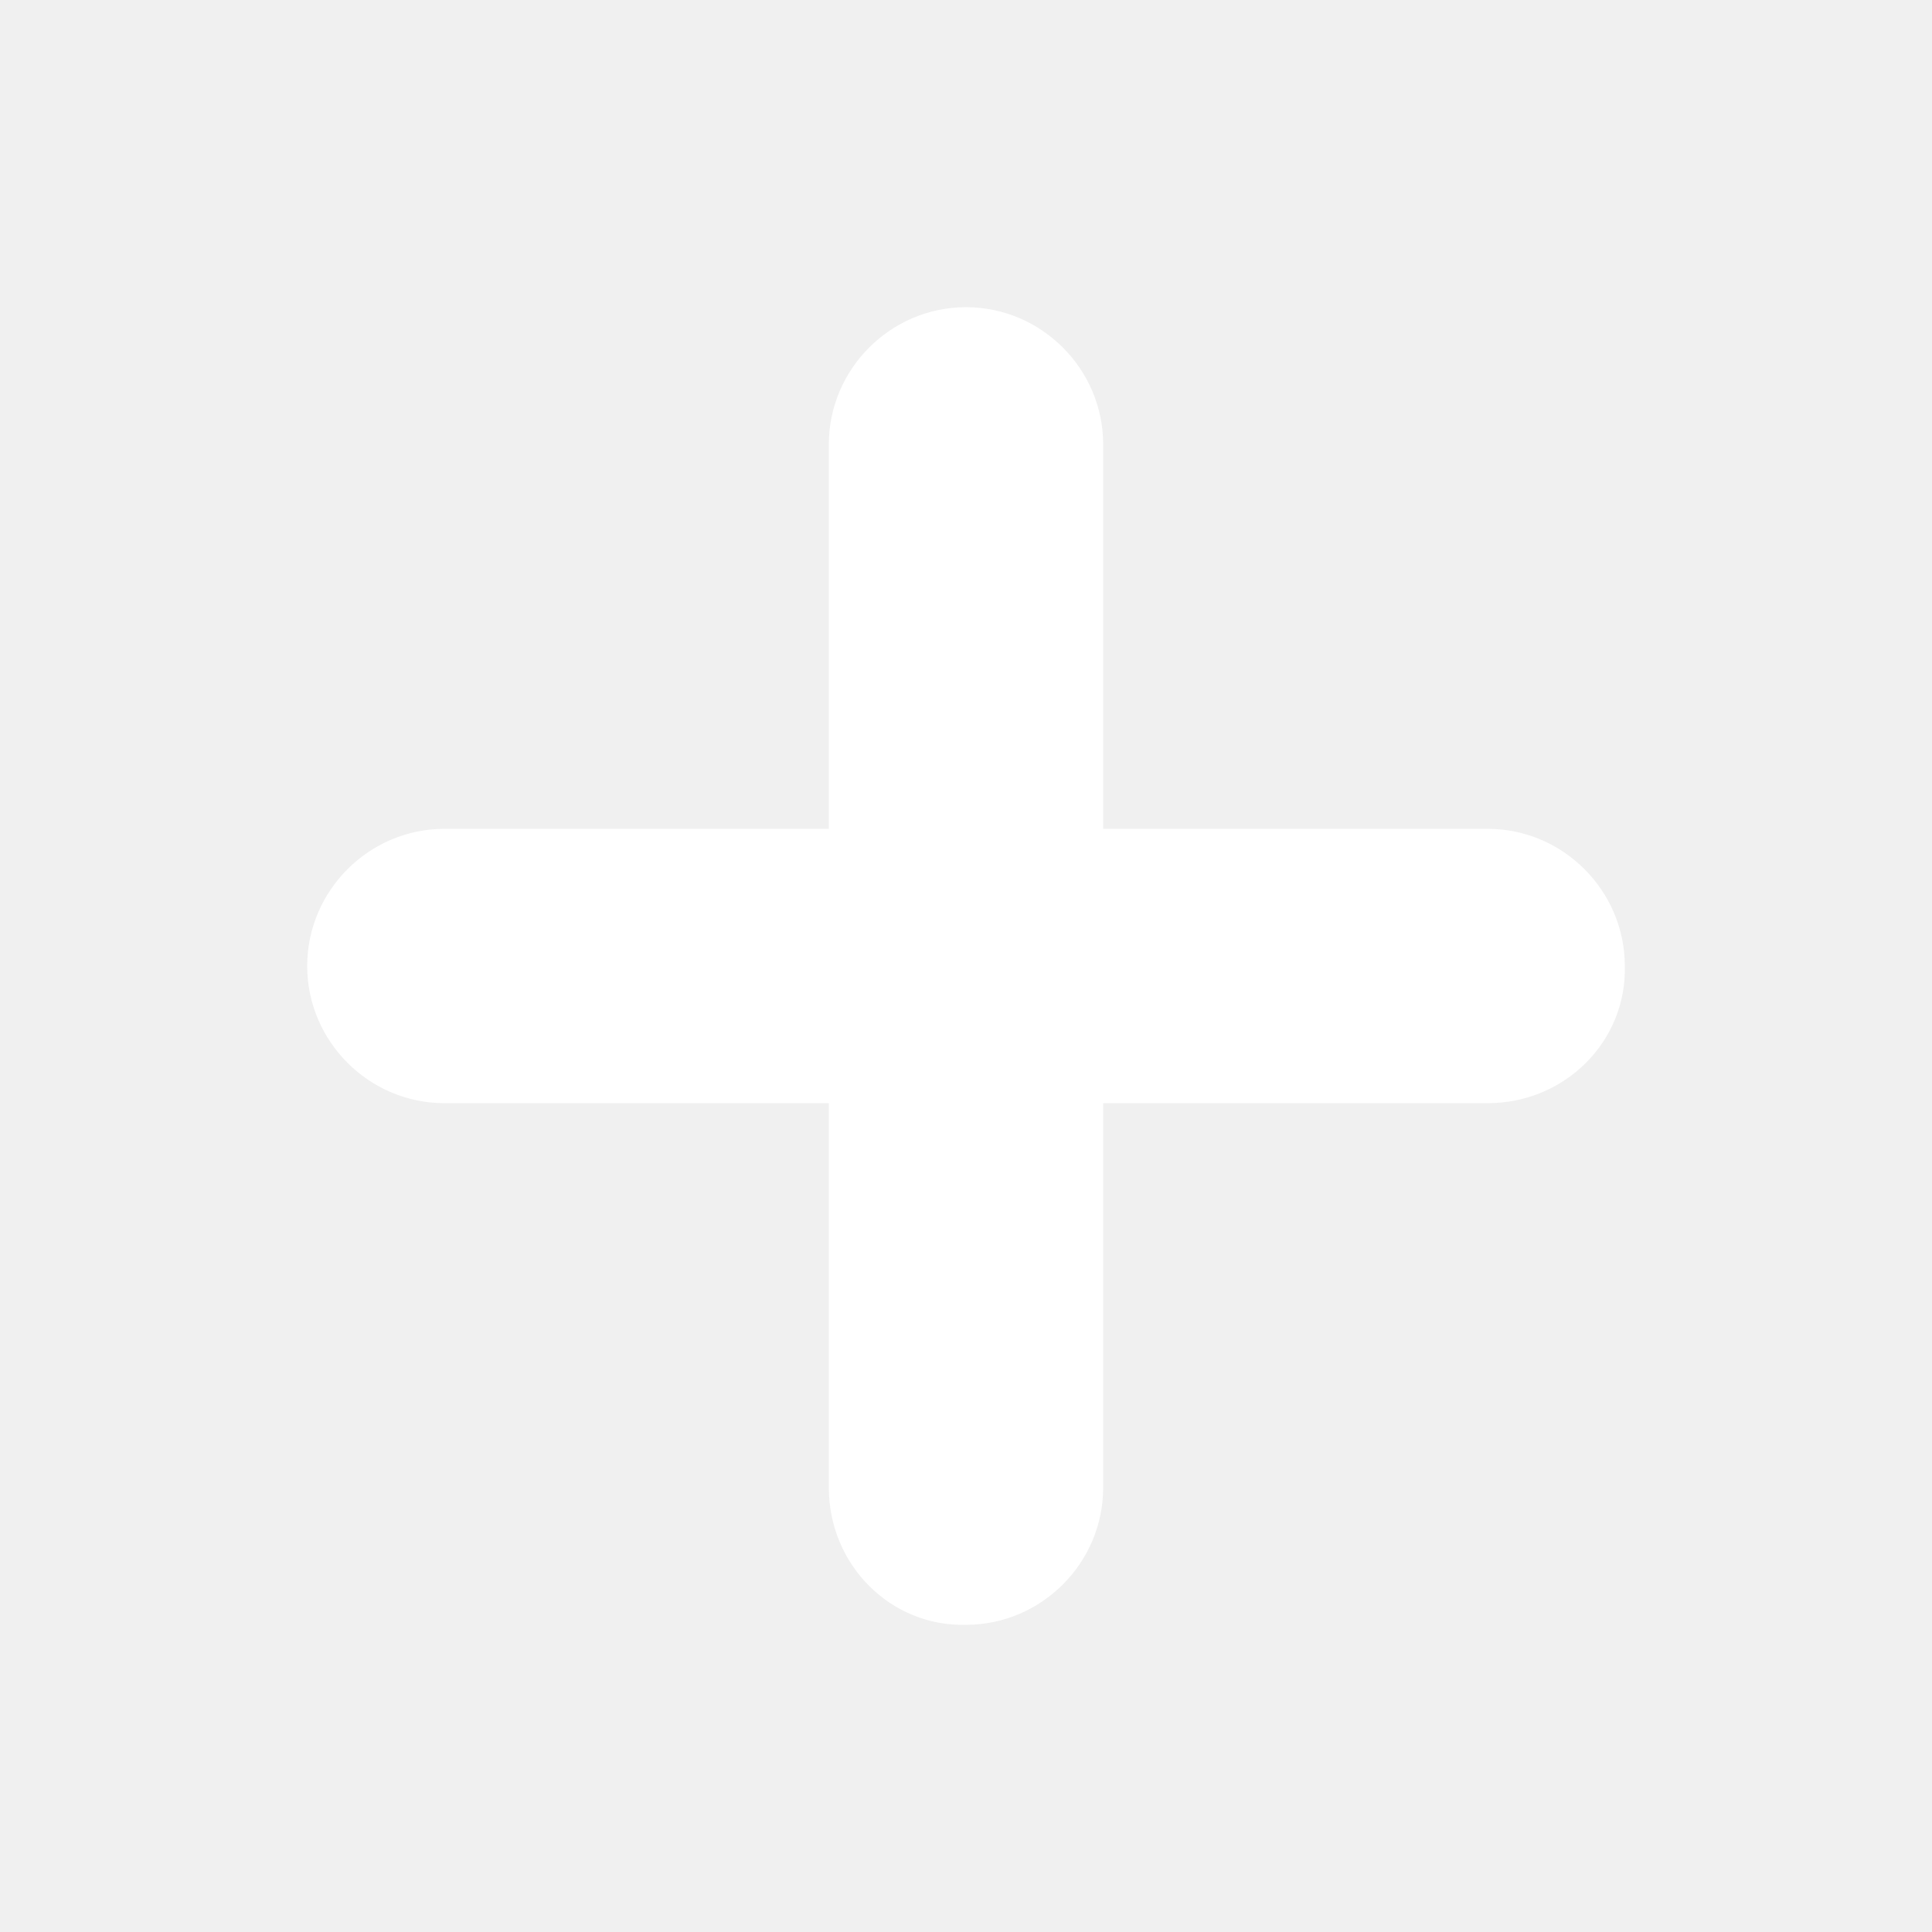
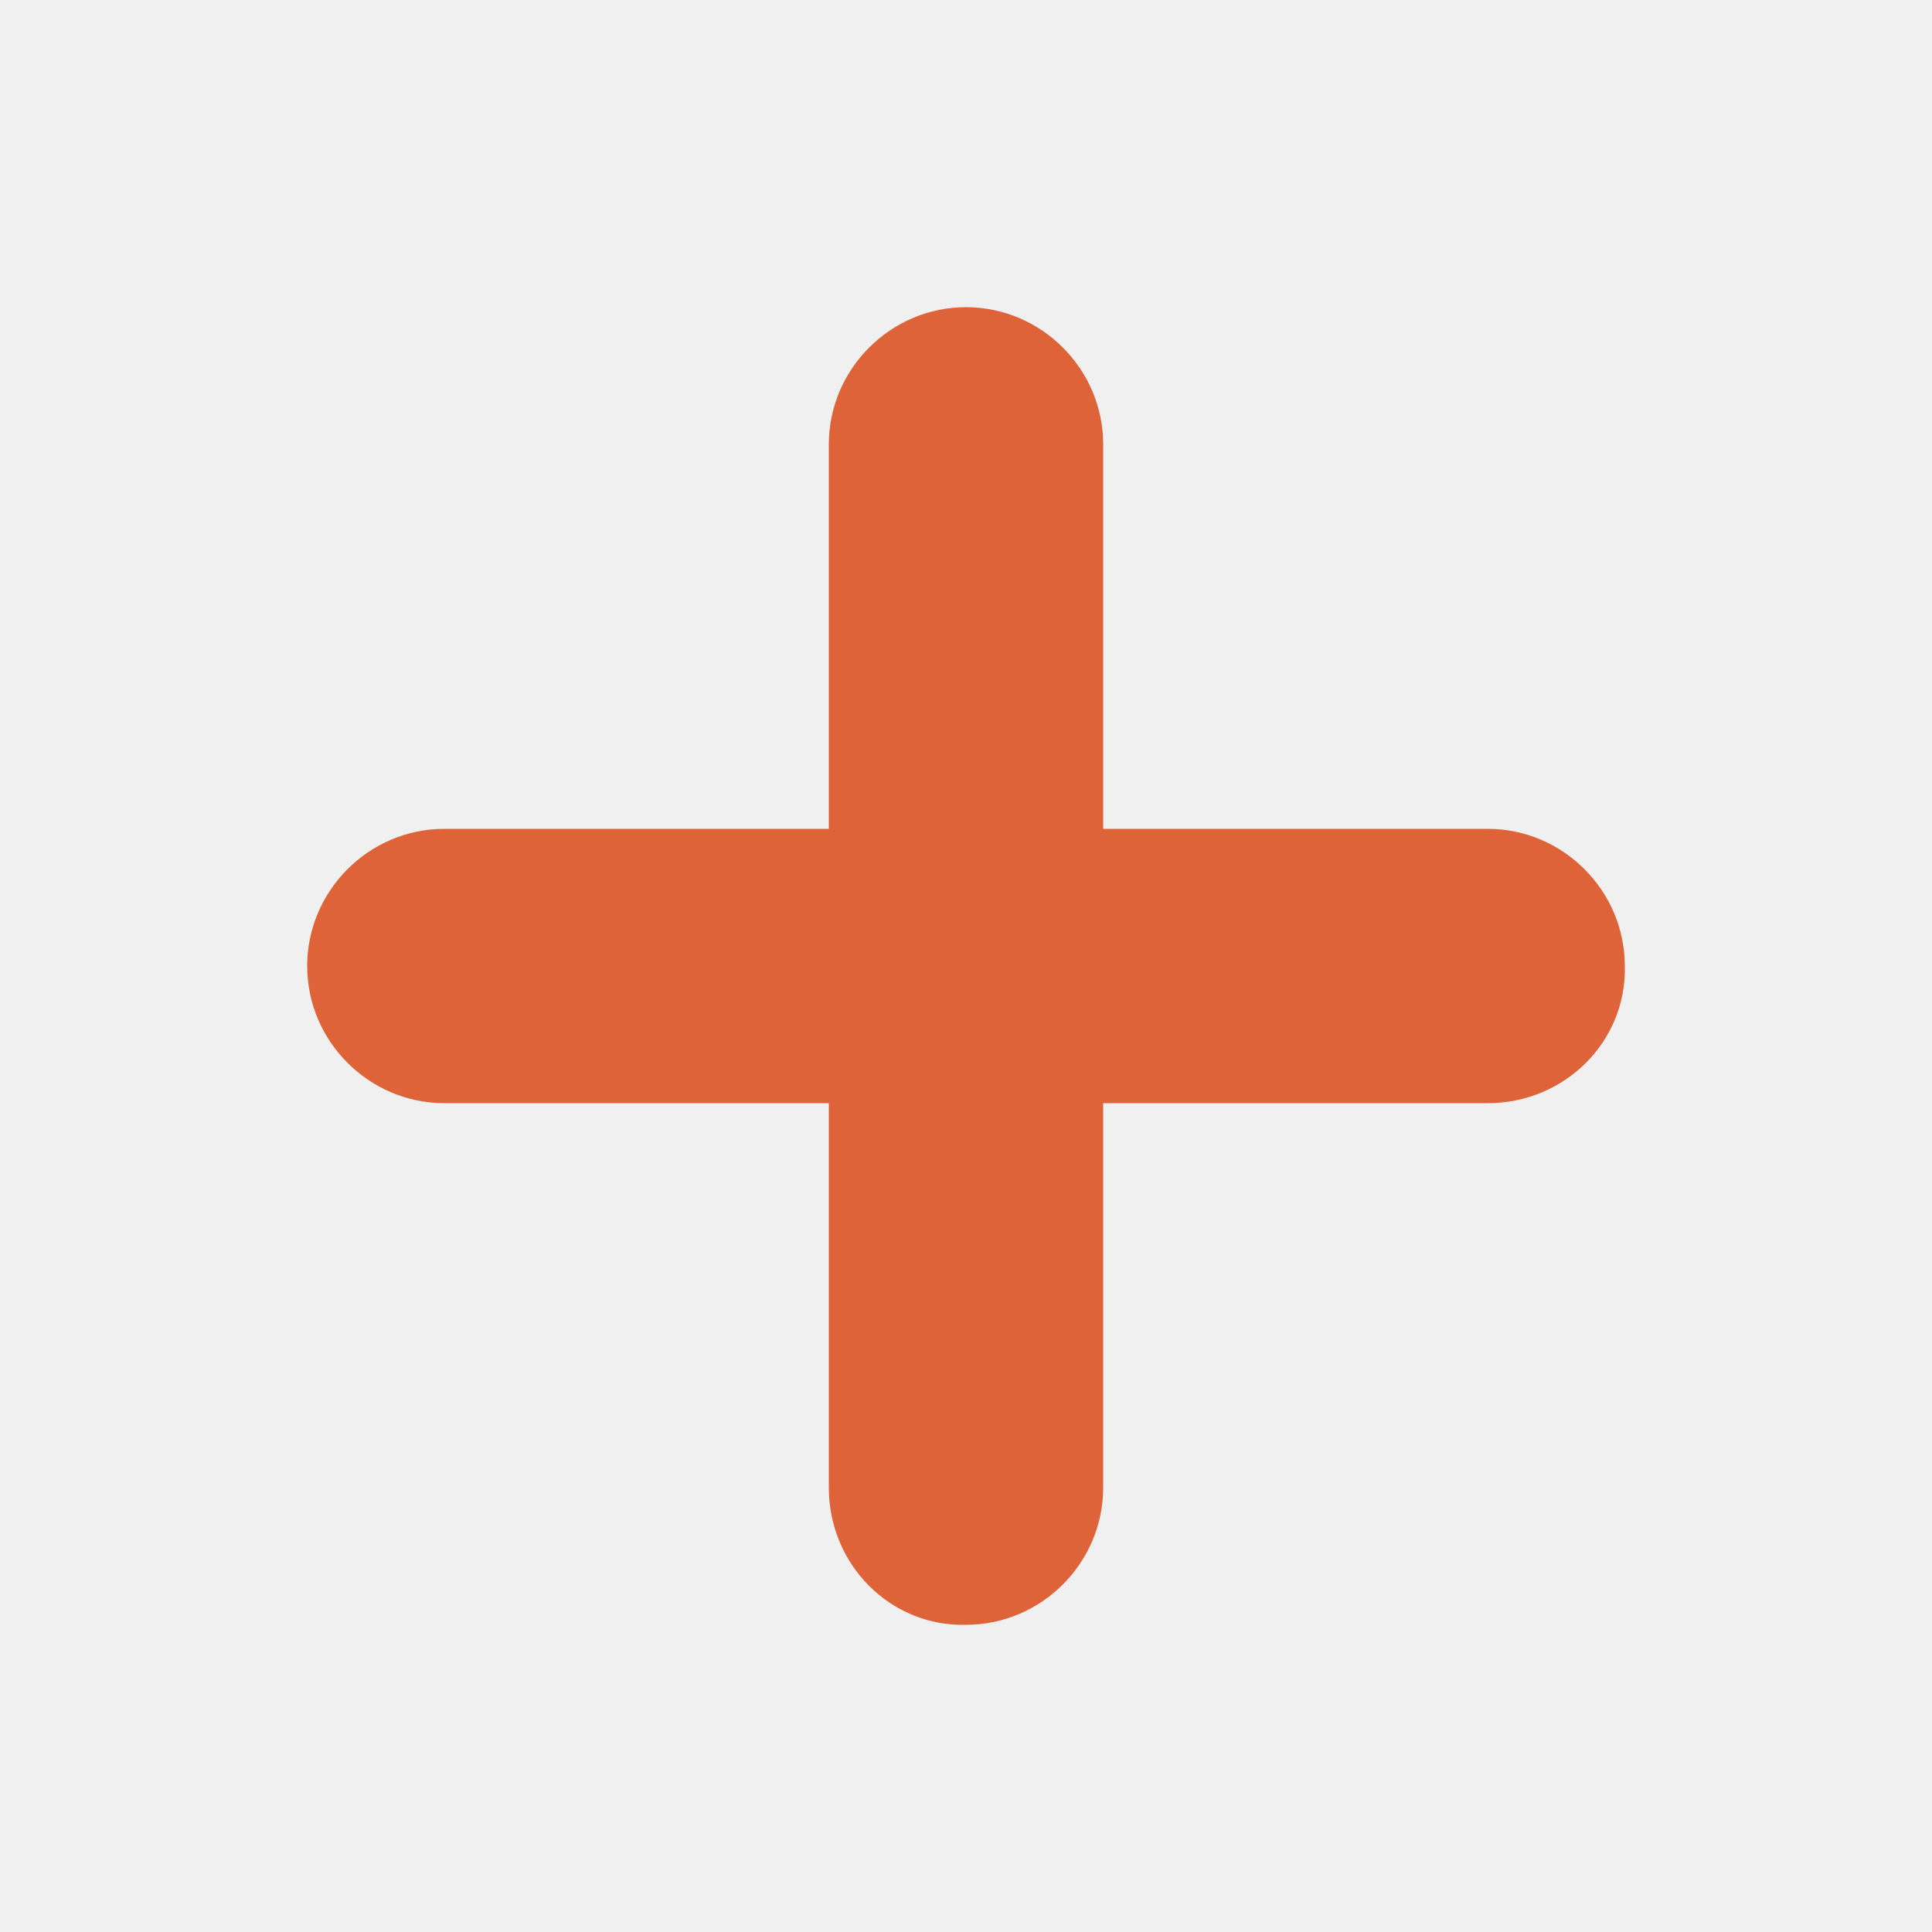
<svg xmlns="http://www.w3.org/2000/svg" version="1.1" id="Calque_1" x="0px" y="0px" viewBox="0 0 100 100" style="enable-background:new 0 0 100 100;" xml:space="preserve">
  <style type="text/css">
- 	.st0{fill:white;}
+ 	.st0{fill:#DE6339;}
</style>
  <path class="st0" d="M42.9,77V23c0-3.9,3.2-7.1,7.1-7.1h0c3.9,0,7.1,3.2,7.1,7.1v54c0,3.9-3.2,7.1-7.1,7.1h0  C46.1,84.2,42.9,81,42.9,77z" />
  <path class="st0" d="M77,57.1H23c-3.9,0-7.1-3.2-7.1-7.1v0c0-3.9,3.2-7.1,7.1-7.1h54c3.9,0,7.1,3.2,7.1,7.1v0  C84.2,53.9,81,57.1,77,57.1z" />
</svg>
